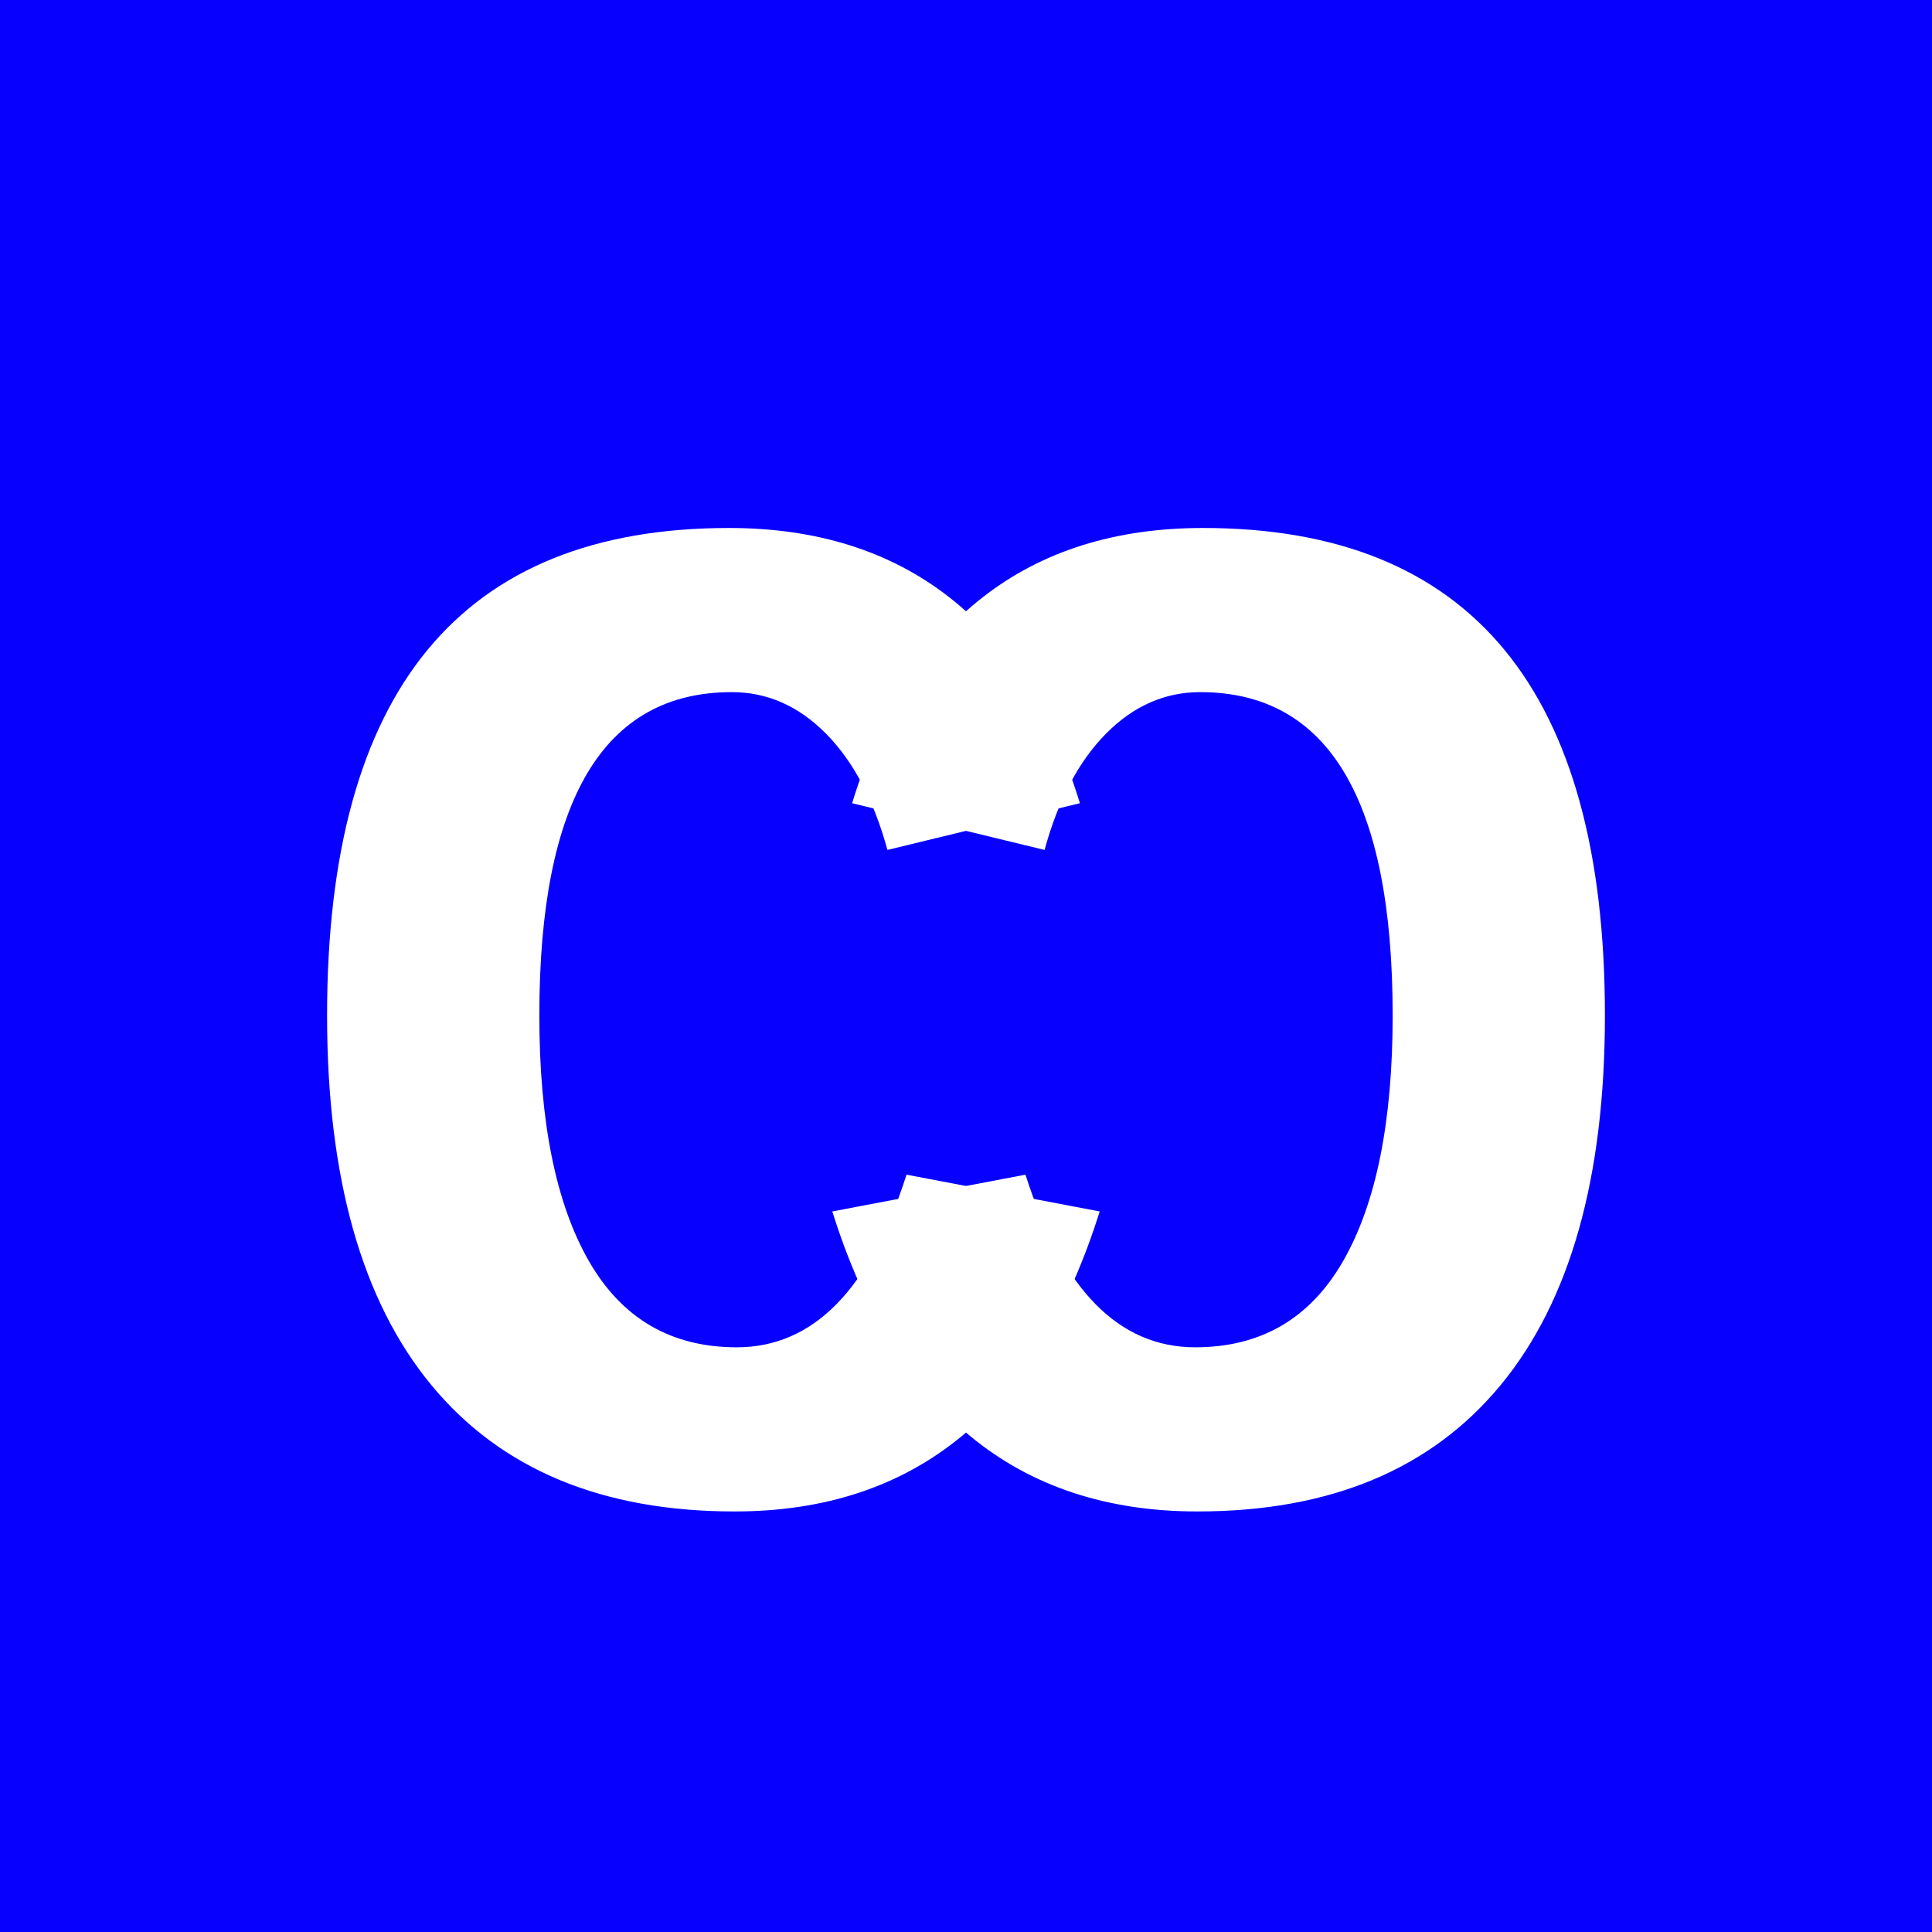
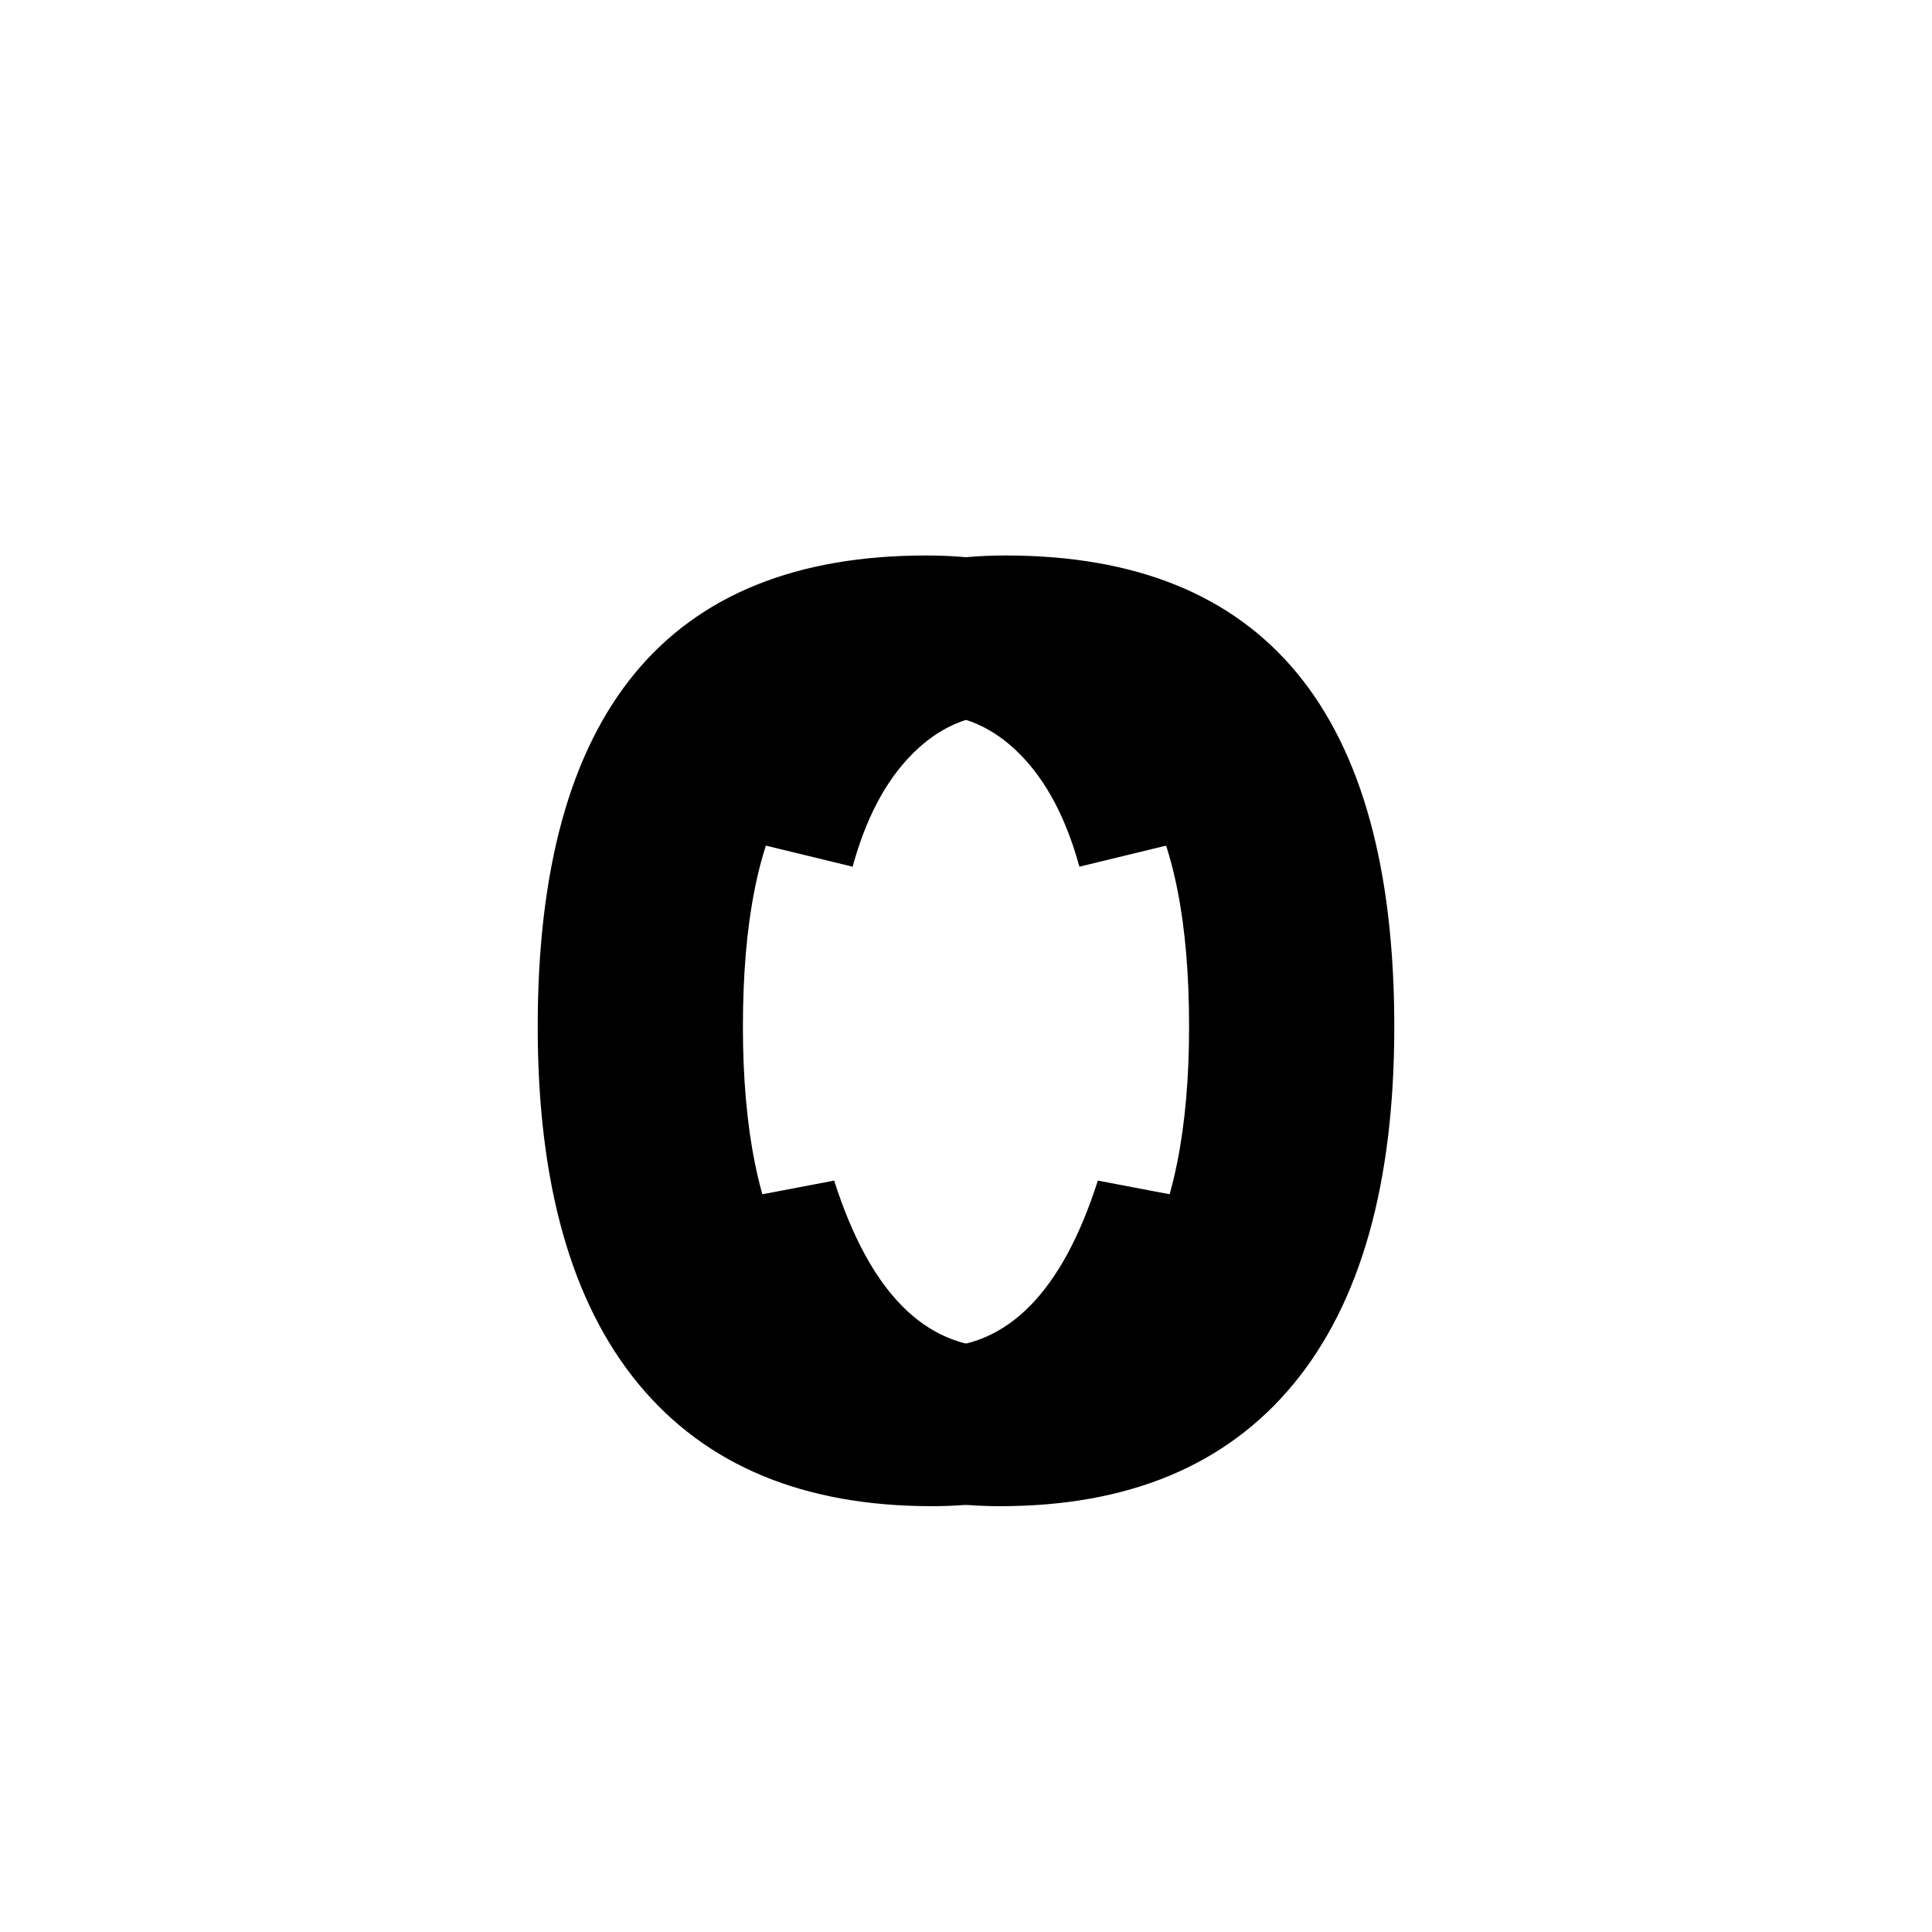
- <svg xmlns="http://www.w3.org/2000/svg" viewBox="0 -60 800 800" width="800" height="800" role="img" aria-label="cozycubes">
-   <rect x="0" y="-60" width="800" height="800" fill="#0800FF" />
-   <g font-family="'JetBrains Mono', 'SF Mono', 'Courier New', monospace" font-weight="700" fill="#FFFFFF">
-     <text x="112" y="560" font-size="600">C</text>
-     <text x="688" y="560" font-size="600" transform="scale(-1,1) translate(-1376,0)">C</text>
+ <svg xmlns="http://www.w3.org/2000/svg" viewBox="0 -58 800 800" width="800" height="800" role="img" aria-label="cozycubes">
+   <rect x="0" y="-58" width="800" height="800" fill="#FFFFFF" />
+   <g font-family="'JetBrains Mono', 'SF Mono', 'Courier New', monospace" font-weight="700" fill="#000000">
+     <text x="200" y="560" font-size="580">C</text>
+     <text x="600" y="560" font-size="580" transform="scale(-1,1) translate(-1200,0)">C</text>
  </g>
</svg>
